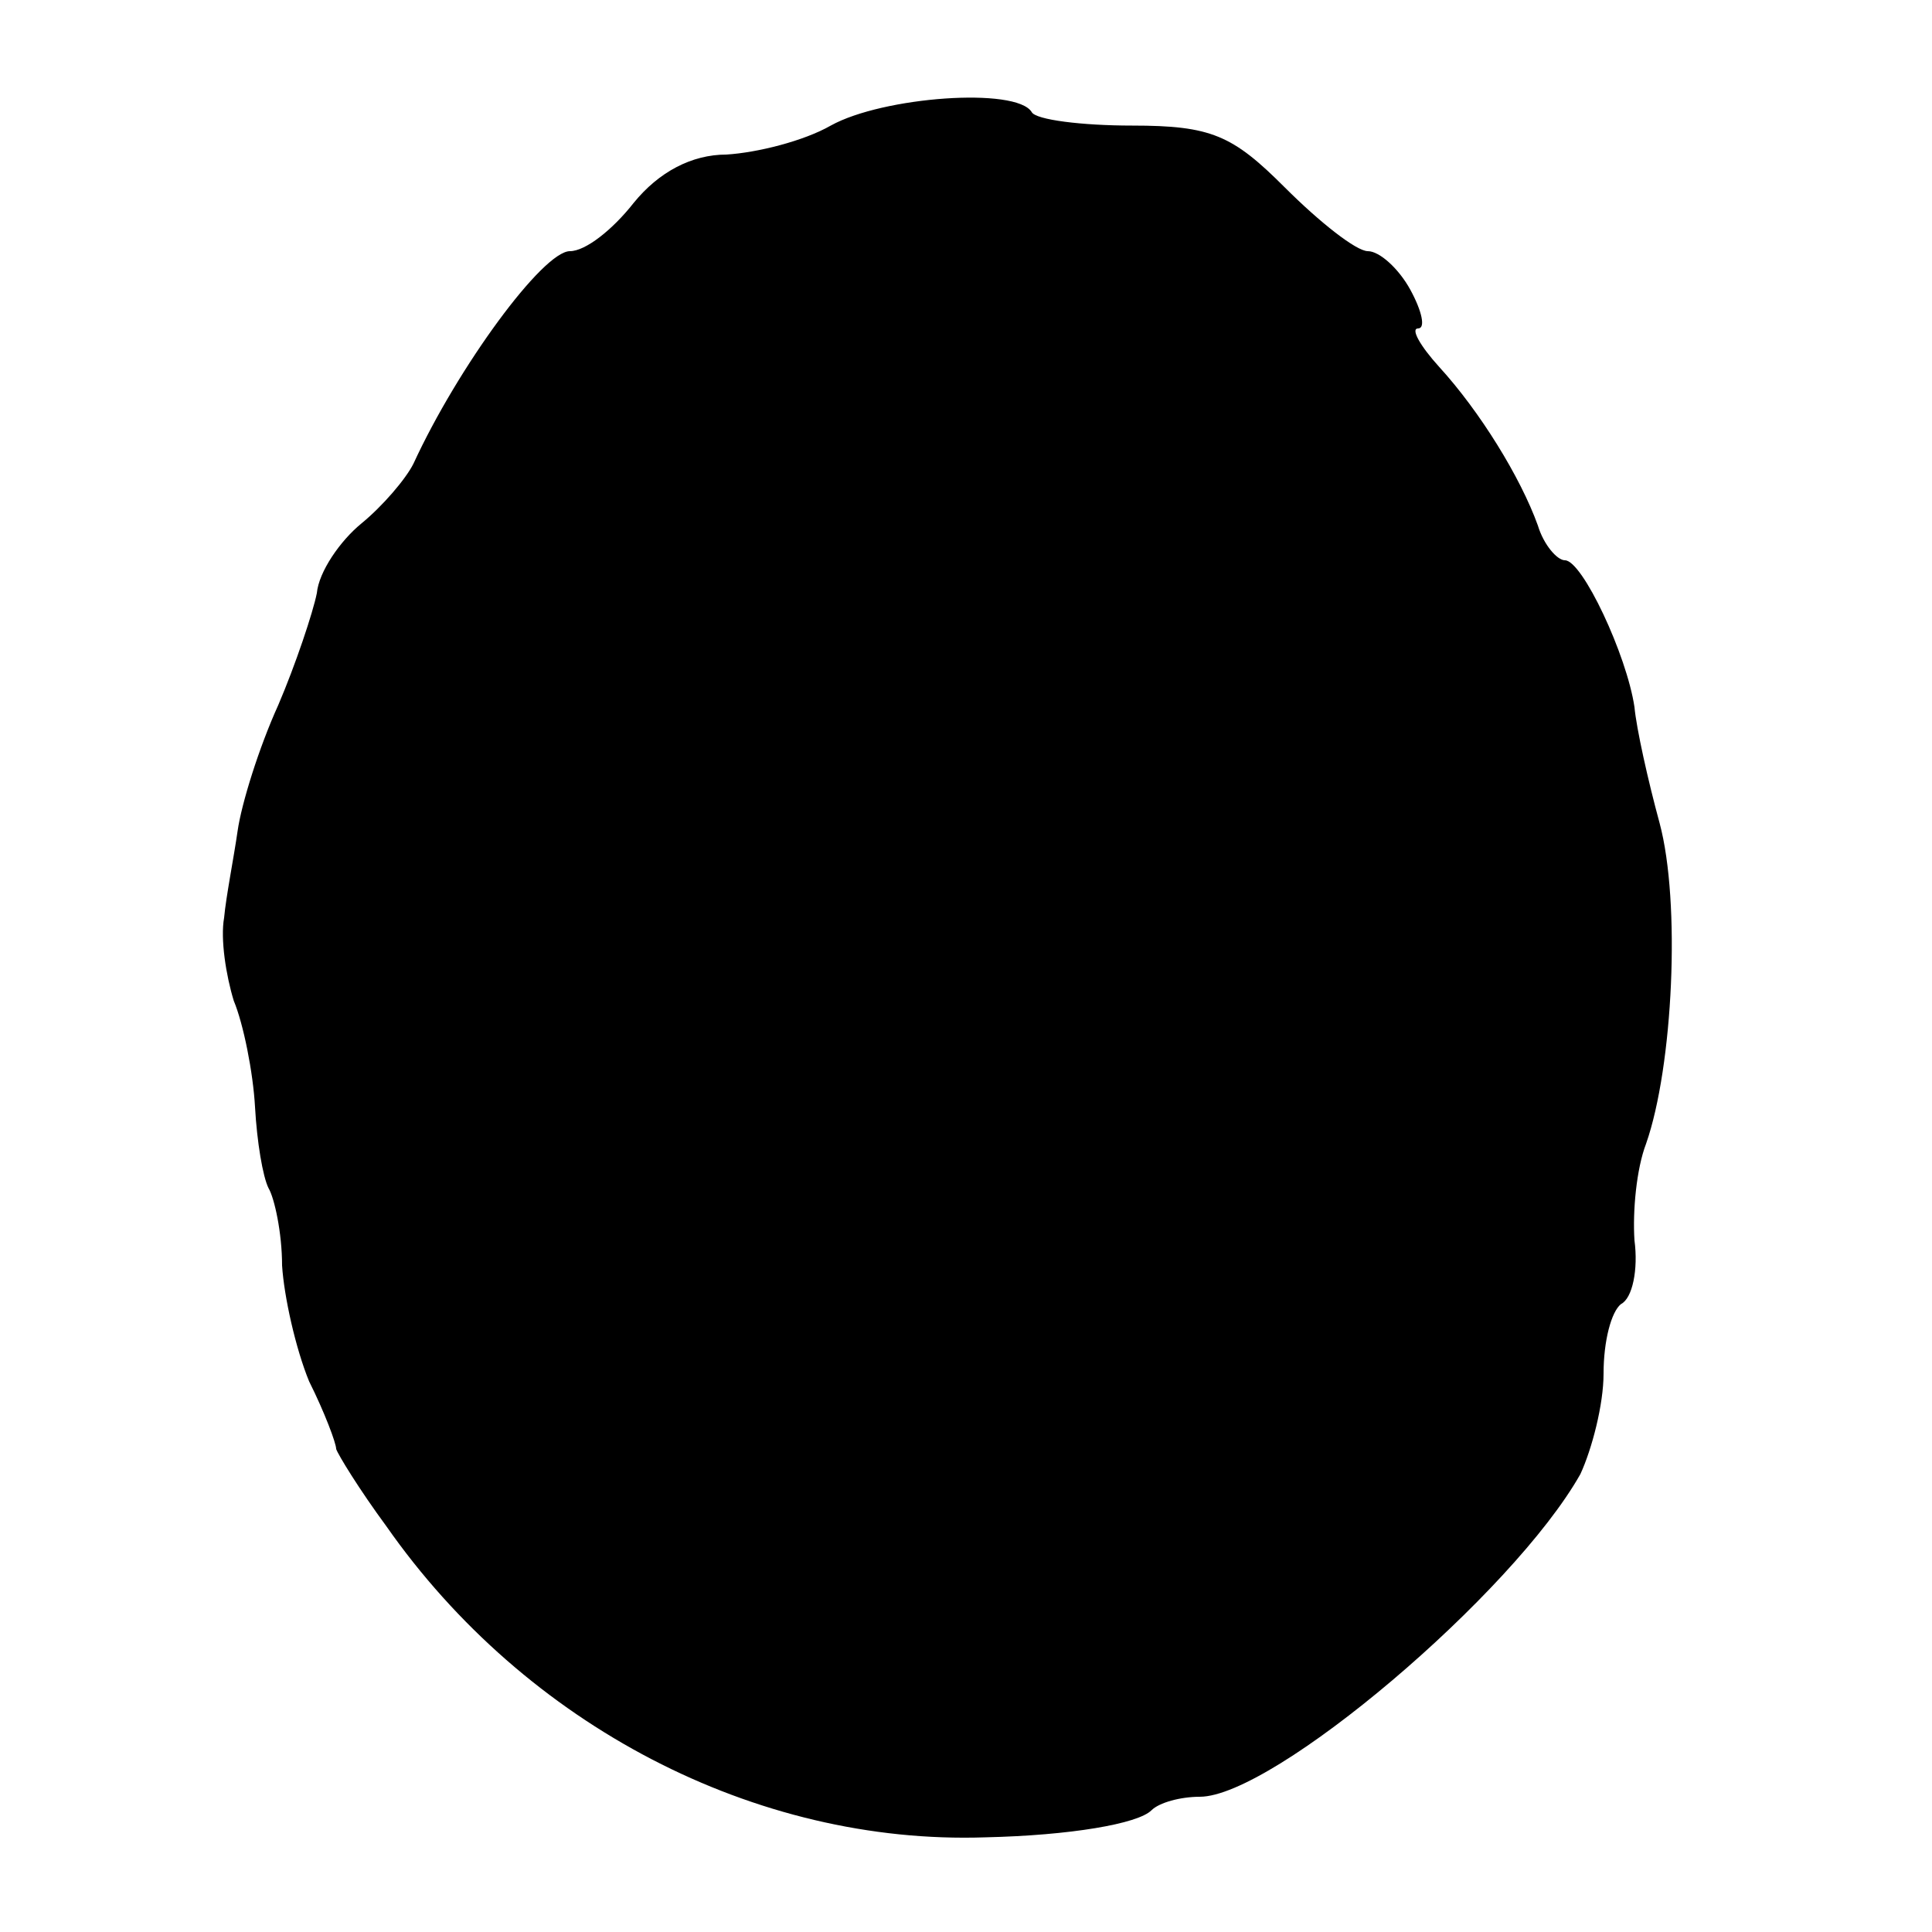
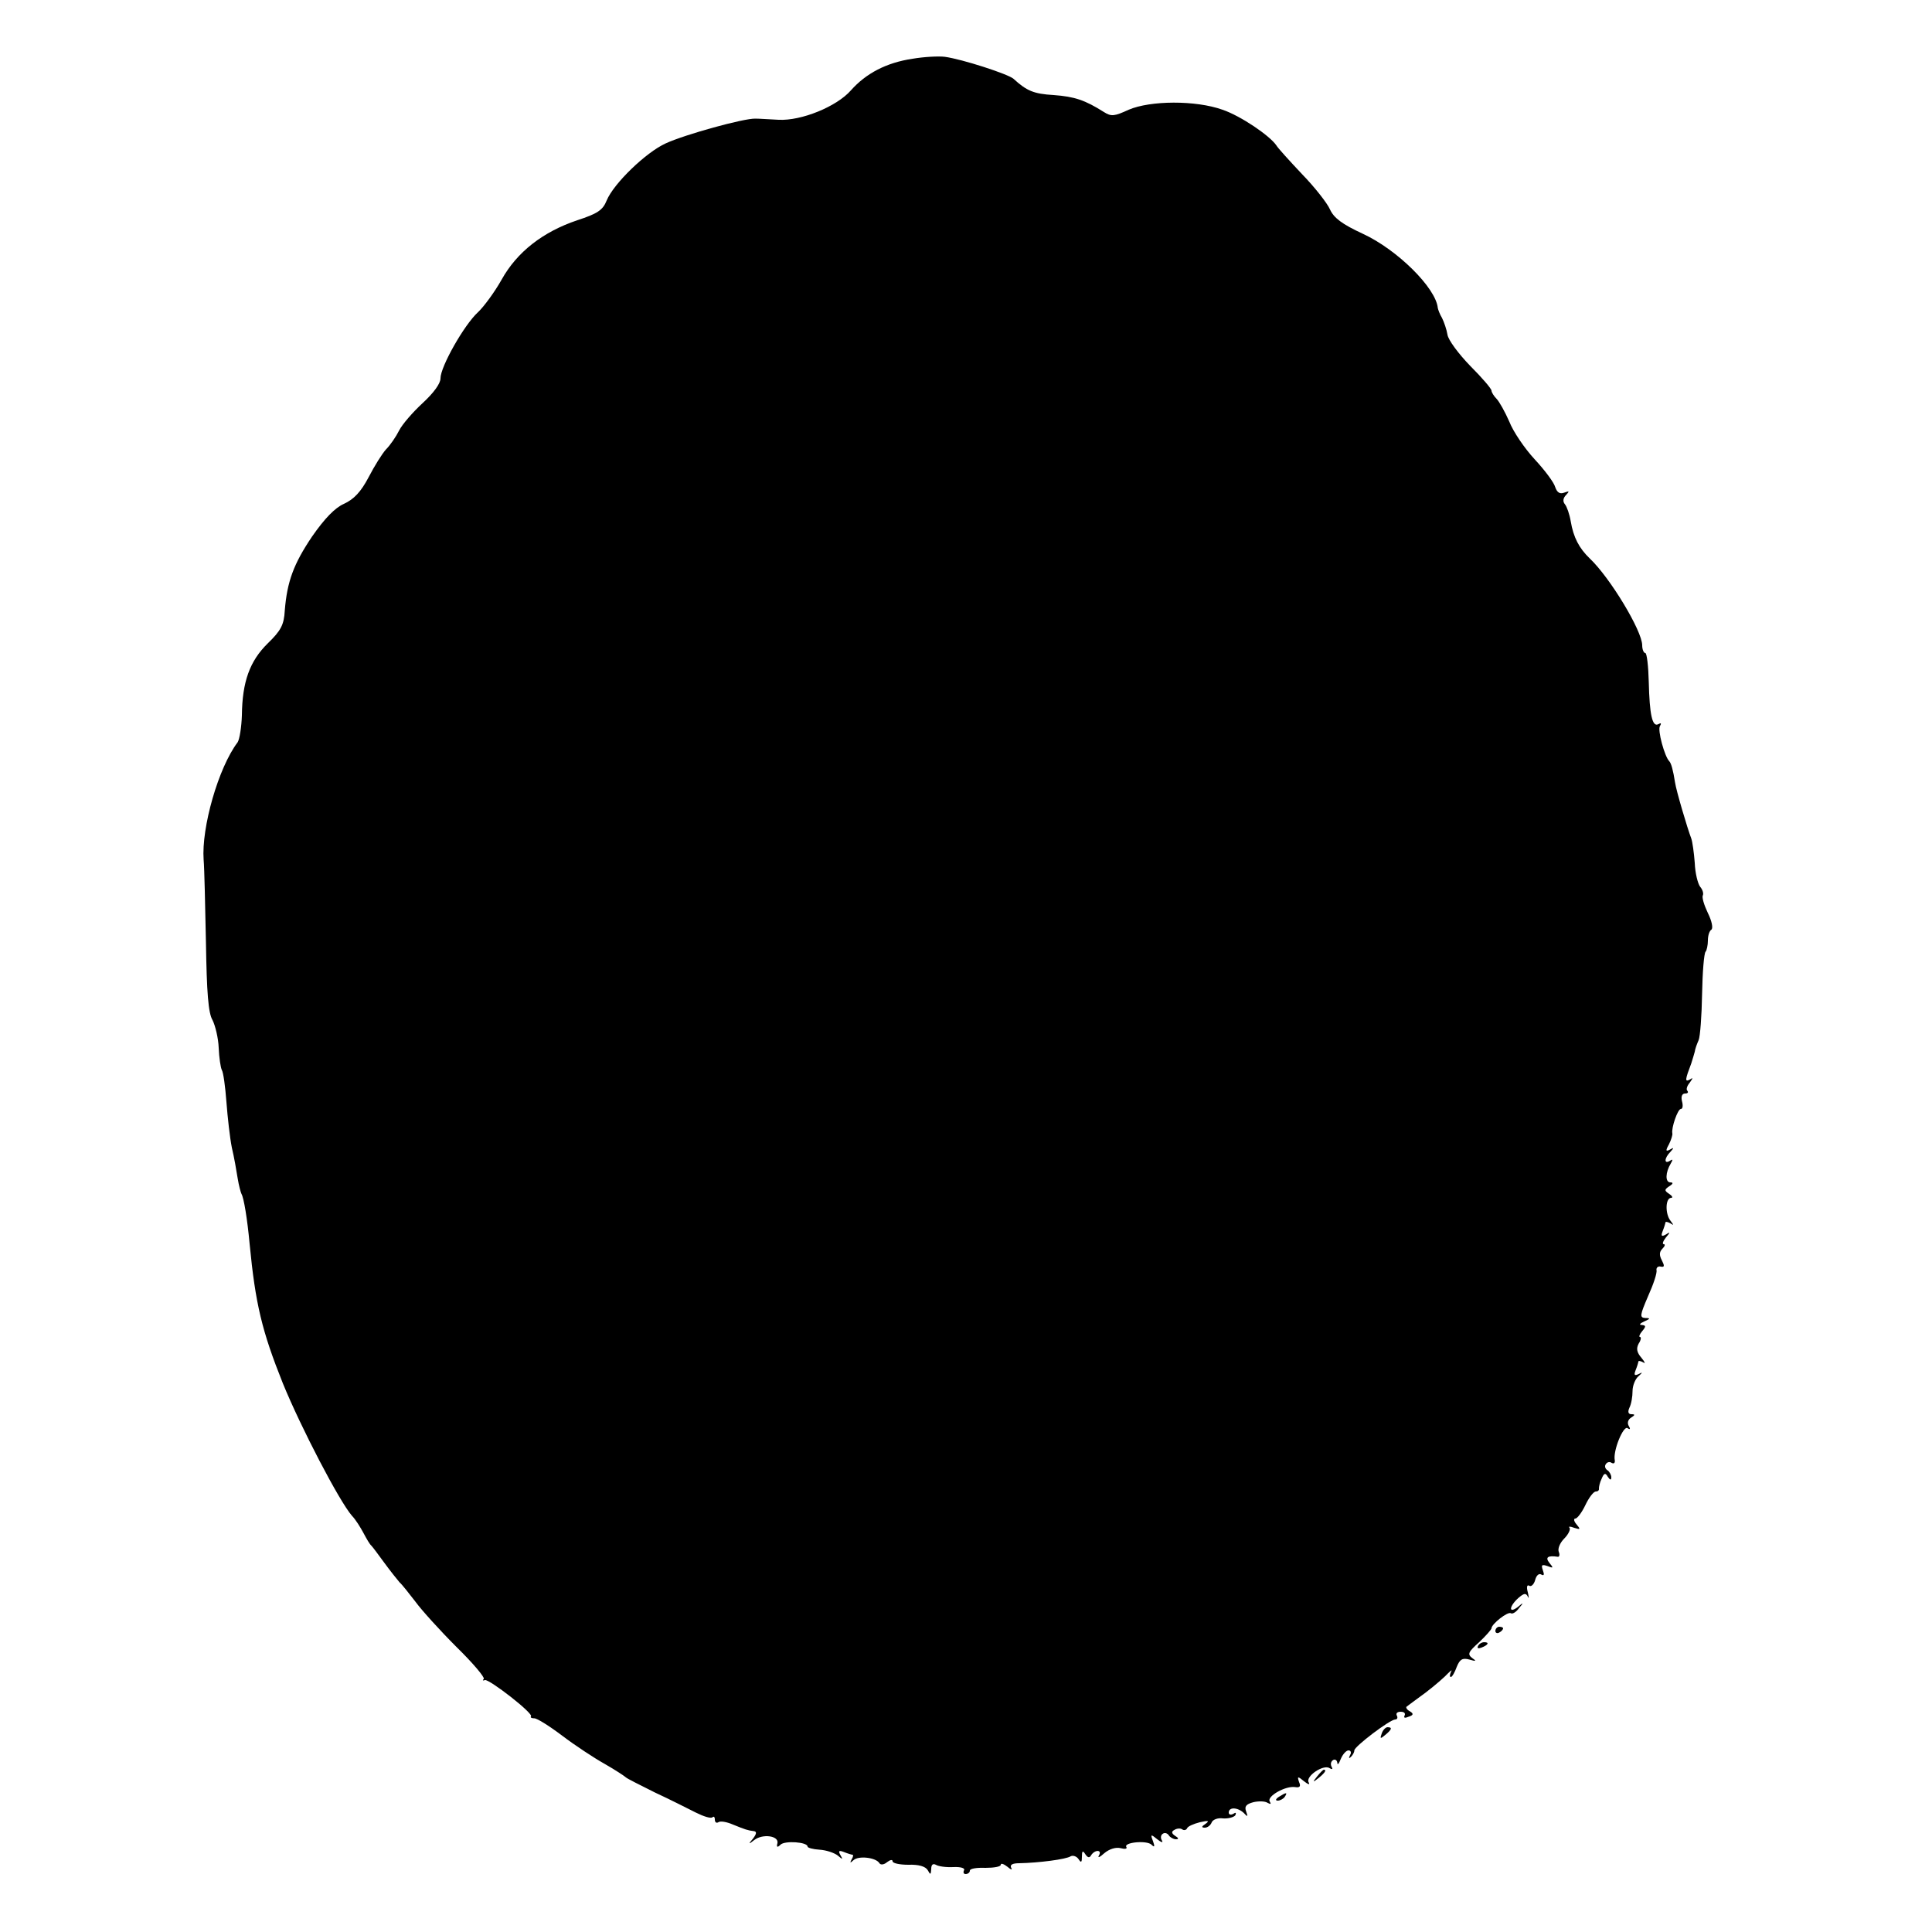
- <svg xmlns="http://www.w3.org/2000/svg" version="1.0" width="100pt" height="100pt" viewBox="0 0 100 100" preserveAspectRatio="xMidYMid meet">
-   <g transform="translate(0,100) scale(0.1,-0.1)" fill="#000000" stroke="none">
-     <path d="M430 935 c-14 -8 -38 -14 -54 -15 -18 0 -35 -9 -48 -25 -11 -14 -25 -25 -33 -25 -14 0 -58 -60 -81 -110 -4 -8 -16 -22 -27 -31 -11 -9 -22 -25 -23 -36 -2 -10 -11 -37 -20 -58 -10 -22 -19 -51 -21 -65 -2 -14 -6 -34 -7 -45 -2 -11 1 -30 5 -43 5 -12 10 -37 11 -55 1 -18 4 -36 7 -42 3 -5 7 -23 7 -40 1 -16 7 -43 14 -60 8 -16 14 -32 14 -35 1 -3 12 -21 26 -40 72 -103 191 -165 310 -161 44 1 79 7 86 14 4 4 15 7 25 7 38 0 162 105 197 167 6 13 12 36 12 52 0 17 4 32 9 36 6 3 9 18 7 33 -1 15 1 37 6 50 14 40 18 125 7 166 -6 22 -12 49 -13 60 -4 27 -27 76 -36 76 -4 0 -11 8 -14 18 -9 25 -30 59 -51 82 -10 11 -15 20 -11 20 4 0 2 9 -4 20 -6 11 -16 20 -22 20 -6 0 -25 15 -43 33 -27 27 -38 32 -79 32 -26 0 -50 3 -52 7 -8 13 -77 8 -104 -7z" />
+ <svg xmlns="http://www.w3.org/2000/svg" version="1.0" width="500pt" height="500pt" viewBox="0 0 500 500" preserveAspectRatio="xMidYMid meet">
+   <g transform="translate(0,500) scale(0.1,-0.1)" fill="#000000" stroke="none">
+     <path d="M2362 4848 c-68 -10 -121 -38 -160 -82 -37 -42 -128 -79 -187 -76 -22 1 -49 3 -60 3 -30 1 -182 -41 -232 -64 -51 -23 -135 -104 -153 -148 -10 -25 -24 -34 -76 -51 -89 -30 -156 -82 -196 -154 -18 -32 -46 -70 -61 -84 -36 -33 -97 -141 -97 -171 0 -14 -18 -38 -46 -64 -25 -23 -53 -55 -61 -71 -8 -16 -23 -38 -34 -49 -10 -11 -30 -43 -45 -72 -20 -38 -38 -57 -64 -69 -23 -10 -50 -38 -82 -84 -48 -71 -65 -117 -71 -192 -2 -37 -10 -52 -44 -85 -47 -46 -66 -100 -67 -186 -1 -31 -6 -62 -11 -70 -50 -66 -94 -221 -88 -304 2 -22 4 -119 6 -215 2 -128 6 -182 17 -200 7 -14 15 -46 16 -72 1 -25 5 -51 8 -57 4 -6 9 -43 12 -83 3 -40 9 -93 14 -118 6 -25 12 -60 15 -79 3 -19 8 -37 10 -41 6 -10 15 -64 21 -129 15 -156 32 -226 86 -361 47 -115 146 -305 179 -343 9 -9 22 -30 30 -45 8 -15 16 -29 20 -32 3 -3 18 -23 34 -45 16 -22 34 -44 39 -50 6 -5 24 -28 41 -50 16 -22 64 -75 106 -117 43 -42 74 -79 71 -83 -4 -4 -2 -5 3 -3 11 3 127 -87 119 -94 -2 -3 2 -5 9 -5 7 0 39 -20 72 -45 33 -25 83 -58 110 -73 28 -16 52 -32 55 -35 3 -3 37 -20 75 -39 39 -18 86 -42 106 -52 20 -10 39 -16 43 -12 3 3 6 1 6 -6 0 -7 4 -10 9 -7 5 4 22 1 38 -6 32 -13 38 -15 54 -17 8 -1 7 -7 -2 -19 -13 -15 -12 -16 3 -4 22 17 64 11 60 -8 -3 -11 0 -12 8 -4 11 11 70 7 70 -5 0 -3 14 -7 31 -8 17 -1 38 -8 47 -15 13 -11 14 -11 7 1 -6 11 -4 13 9 8 10 -4 20 -7 22 -7 3 0 2 -6 -2 -12 -5 -10 -4 -10 5 -2 13 12 58 7 67 -8 3 -5 12 -4 20 3 8 6 14 7 14 2 0 -5 18 -9 41 -9 26 1 44 -4 50 -14 7 -13 8 -12 9 3 0 11 4 15 12 11 6 -4 26 -7 45 -6 20 1 31 -3 28 -8 -3 -6 -1 -10 4 -10 6 0 11 4 11 9 0 5 18 8 40 7 22 0 40 3 40 8 0 5 8 2 17 -5 9 -8 14 -9 10 -3 -4 8 3 12 21 12 50 1 121 10 133 18 6 3 15 0 20 -7 7 -11 9 -9 9 6 0 15 2 17 9 6 6 -9 11 -10 15 -2 10 15 29 14 20 -1 -4 -7 2 -5 14 6 13 11 30 16 42 13 11 -3 18 -2 15 3 -8 12 53 18 65 6 8 -8 9 -5 4 9 -7 18 -6 19 11 5 10 -8 16 -10 12 -3 -4 6 -3 14 2 17 5 4 12 2 16 -4 3 -5 12 -10 18 -10 8 0 8 3 -2 9 -9 6 -10 11 -2 15 6 4 15 5 20 2 5 -4 11 -2 13 2 1 5 17 12 33 16 22 5 26 4 15 -4 -11 -7 -11 -10 -2 -10 7 0 15 6 18 14 3 7 16 12 29 10 14 -1 28 3 32 8 3 7 1 8 -5 4 -7 -4 -12 -2 -12 3 0 15 23 14 39 -1 10 -11 11 -10 6 4 -5 13 0 19 19 24 13 3 30 3 37 -2 8 -4 9 -3 5 4 -8 13 41 41 66 37 12 -2 15 2 10 13 -5 15 -4 16 13 2 10 -8 16 -10 12 -3 -10 15 38 48 54 37 7 -4 9 -3 5 4 -3 6 -2 13 4 17 5 3 10 0 11 -7 0 -7 4 -3 9 10 5 12 14 22 20 22 6 0 8 -6 4 -12 -4 -8 -3 -10 2 -5 5 5 9 12 9 17 0 10 92 80 106 80 5 0 7 5 4 10 -3 6 1 10 10 10 9 0 13 -4 10 -10 -3 -6 1 -7 10 -3 13 4 14 8 4 14 -8 4 -11 10 -9 12 3 2 25 19 50 37 25 19 51 42 58 50 8 8 11 9 7 3 -3 -7 -4 -13 0 -13 3 0 10 12 15 26 8 20 15 24 33 19 17 -5 19 -4 7 4 -13 10 -10 16 18 41 17 16 32 33 32 36 0 11 42 44 50 39 4 -3 14 3 21 13 13 15 12 16 -3 3 -24 -18 -23 1 1 23 15 13 20 14 25 4 3 -7 3 -2 0 11 -4 14 -2 21 4 17 5 -3 12 4 15 15 3 12 10 18 16 14 7 -4 8 0 4 11 -5 14 -3 16 12 11 15 -6 16 -5 5 8 -12 15 -4 20 22 16 4 0 5 6 2 13 -3 8 3 23 14 34 11 11 17 24 14 28 -4 4 2 4 12 0 16 -5 17 -4 6 9 -7 8 -8 15 -3 15 5 0 17 16 26 35 9 19 21 35 27 35 5 0 9 3 8 8 0 4 2 15 7 25 6 15 10 16 16 5 6 -9 9 -9 9 -1 0 6 -5 15 -10 18 -6 4 -8 11 -4 16 3 5 10 7 15 3 6 -3 9 0 8 7 -5 24 22 90 33 83 7 -5 8 -2 3 6 -4 7 -2 16 6 21 11 7 11 9 1 9 -8 0 -10 6 -5 17 5 10 8 29 8 43 0 14 7 31 15 38 11 10 12 12 1 6 -11 -5 -13 -3 -8 10 4 10 7 20 7 22 0 3 6 2 13 -2 6 -4 4 1 -5 12 -12 14 -14 24 -7 37 6 9 7 17 3 17 -3 0 -1 7 6 15 10 12 10 15 -1 16 -8 0 -5 4 6 9 16 7 17 9 3 9 -15 1 -14 7 7 56 14 31 24 61 22 68 -1 6 4 11 11 9 10 -2 10 2 3 16 -7 13 -7 22 1 30 7 7 8 12 4 12 -5 0 -2 8 5 17 12 14 12 16 0 8 -11 -6 -13 -4 -8 9 4 10 7 20 7 22 0 3 6 2 13 -2 9 -6 9 -5 0 7 -14 18 -13 59 2 59 5 0 3 5 -5 10 -13 9 -13 11 0 20 10 6 11 10 3 10 -14 0 -13 26 1 49 6 10 5 12 -2 7 -16 -10 -15 7 1 23 10 11 9 12 -1 6 -11 -6 -12 -3 -3 13 6 12 10 25 9 29 -3 14 14 63 22 63 5 0 6 9 3 20 -3 12 0 20 8 20 7 0 9 3 6 7 -4 3 -1 13 6 21 9 13 9 14 0 8 -13 -7 -12 0 4 42 3 9 7 23 9 30 1 8 6 21 10 30 4 9 8 63 9 120 1 56 5 105 9 109 3 3 6 17 6 29 0 13 4 25 9 28 5 4 1 23 -9 43 -10 21 -16 41 -13 46 2 4 0 14 -7 22 -6 8 -13 35 -14 62 -2 26 -6 55 -9 63 -10 26 -39 124 -42 145 -5 32 -10 50 -15 55 -12 12 -31 81 -24 91 4 7 3 9 -4 5 -16 -9 -23 25 -25 109 -1 41 -5 75 -9 75 -4 0 -8 9 -8 20 0 37 -83 175 -136 225 -27 26 -42 54 -49 96 -3 18 -10 38 -15 44 -6 7 -5 16 3 24 9 10 9 11 -5 6 -11 -4 -18 0 -23 14 -3 12 -27 44 -53 72 -26 28 -56 72 -66 98 -11 25 -26 52 -33 59 -7 7 -13 17 -13 21 0 5 -25 34 -55 64 -30 31 -57 67 -59 81 -2 13 -9 33 -14 43 -6 10 -10 21 -11 26 -5 52 -105 151 -194 192 -54 25 -75 41 -85 63 -7 16 -39 57 -72 91 -33 35 -63 68 -67 75 -17 25 -92 76 -139 92 -70 25 -187 24 -243 0 -37 -17 -45 -18 -64 -6 -49 31 -76 40 -130 44 -52 3 -70 11 -104 42 -13 12 -133 51 -178 57 -16 2 -54 0 -83 -5z" />
+     <path d="M3870 779 c0 -5 5 -7 10 -4 6 3 10 8 10 11 0 2 -4 4 -10 4 -5 0 -10 -5 -10 -11z" />
+     <path d="M3825 740 c-3 -6 1 -7 9 -4 18 7 21 14 7 14 -6 0 -13 -4 -16 -10z" />
+     <path d="M3576 514 c-5 -14 -4 -15 9 -4 17 14 19 20 6 20 -5 0 -12 -7 -15 -16z" />
+     <path d="M3409 403 c-13 -16 -12 -17 4 -4 16 13 21 21 13 21 -2 0 -10 -8 -17 -17z" />
+     <path d="M3310 350 c-9 -6 -10 -10 -3 -10 6 0 15 5 18 10 8 12 4 12 -15 0z" />
  </g>
</svg>
